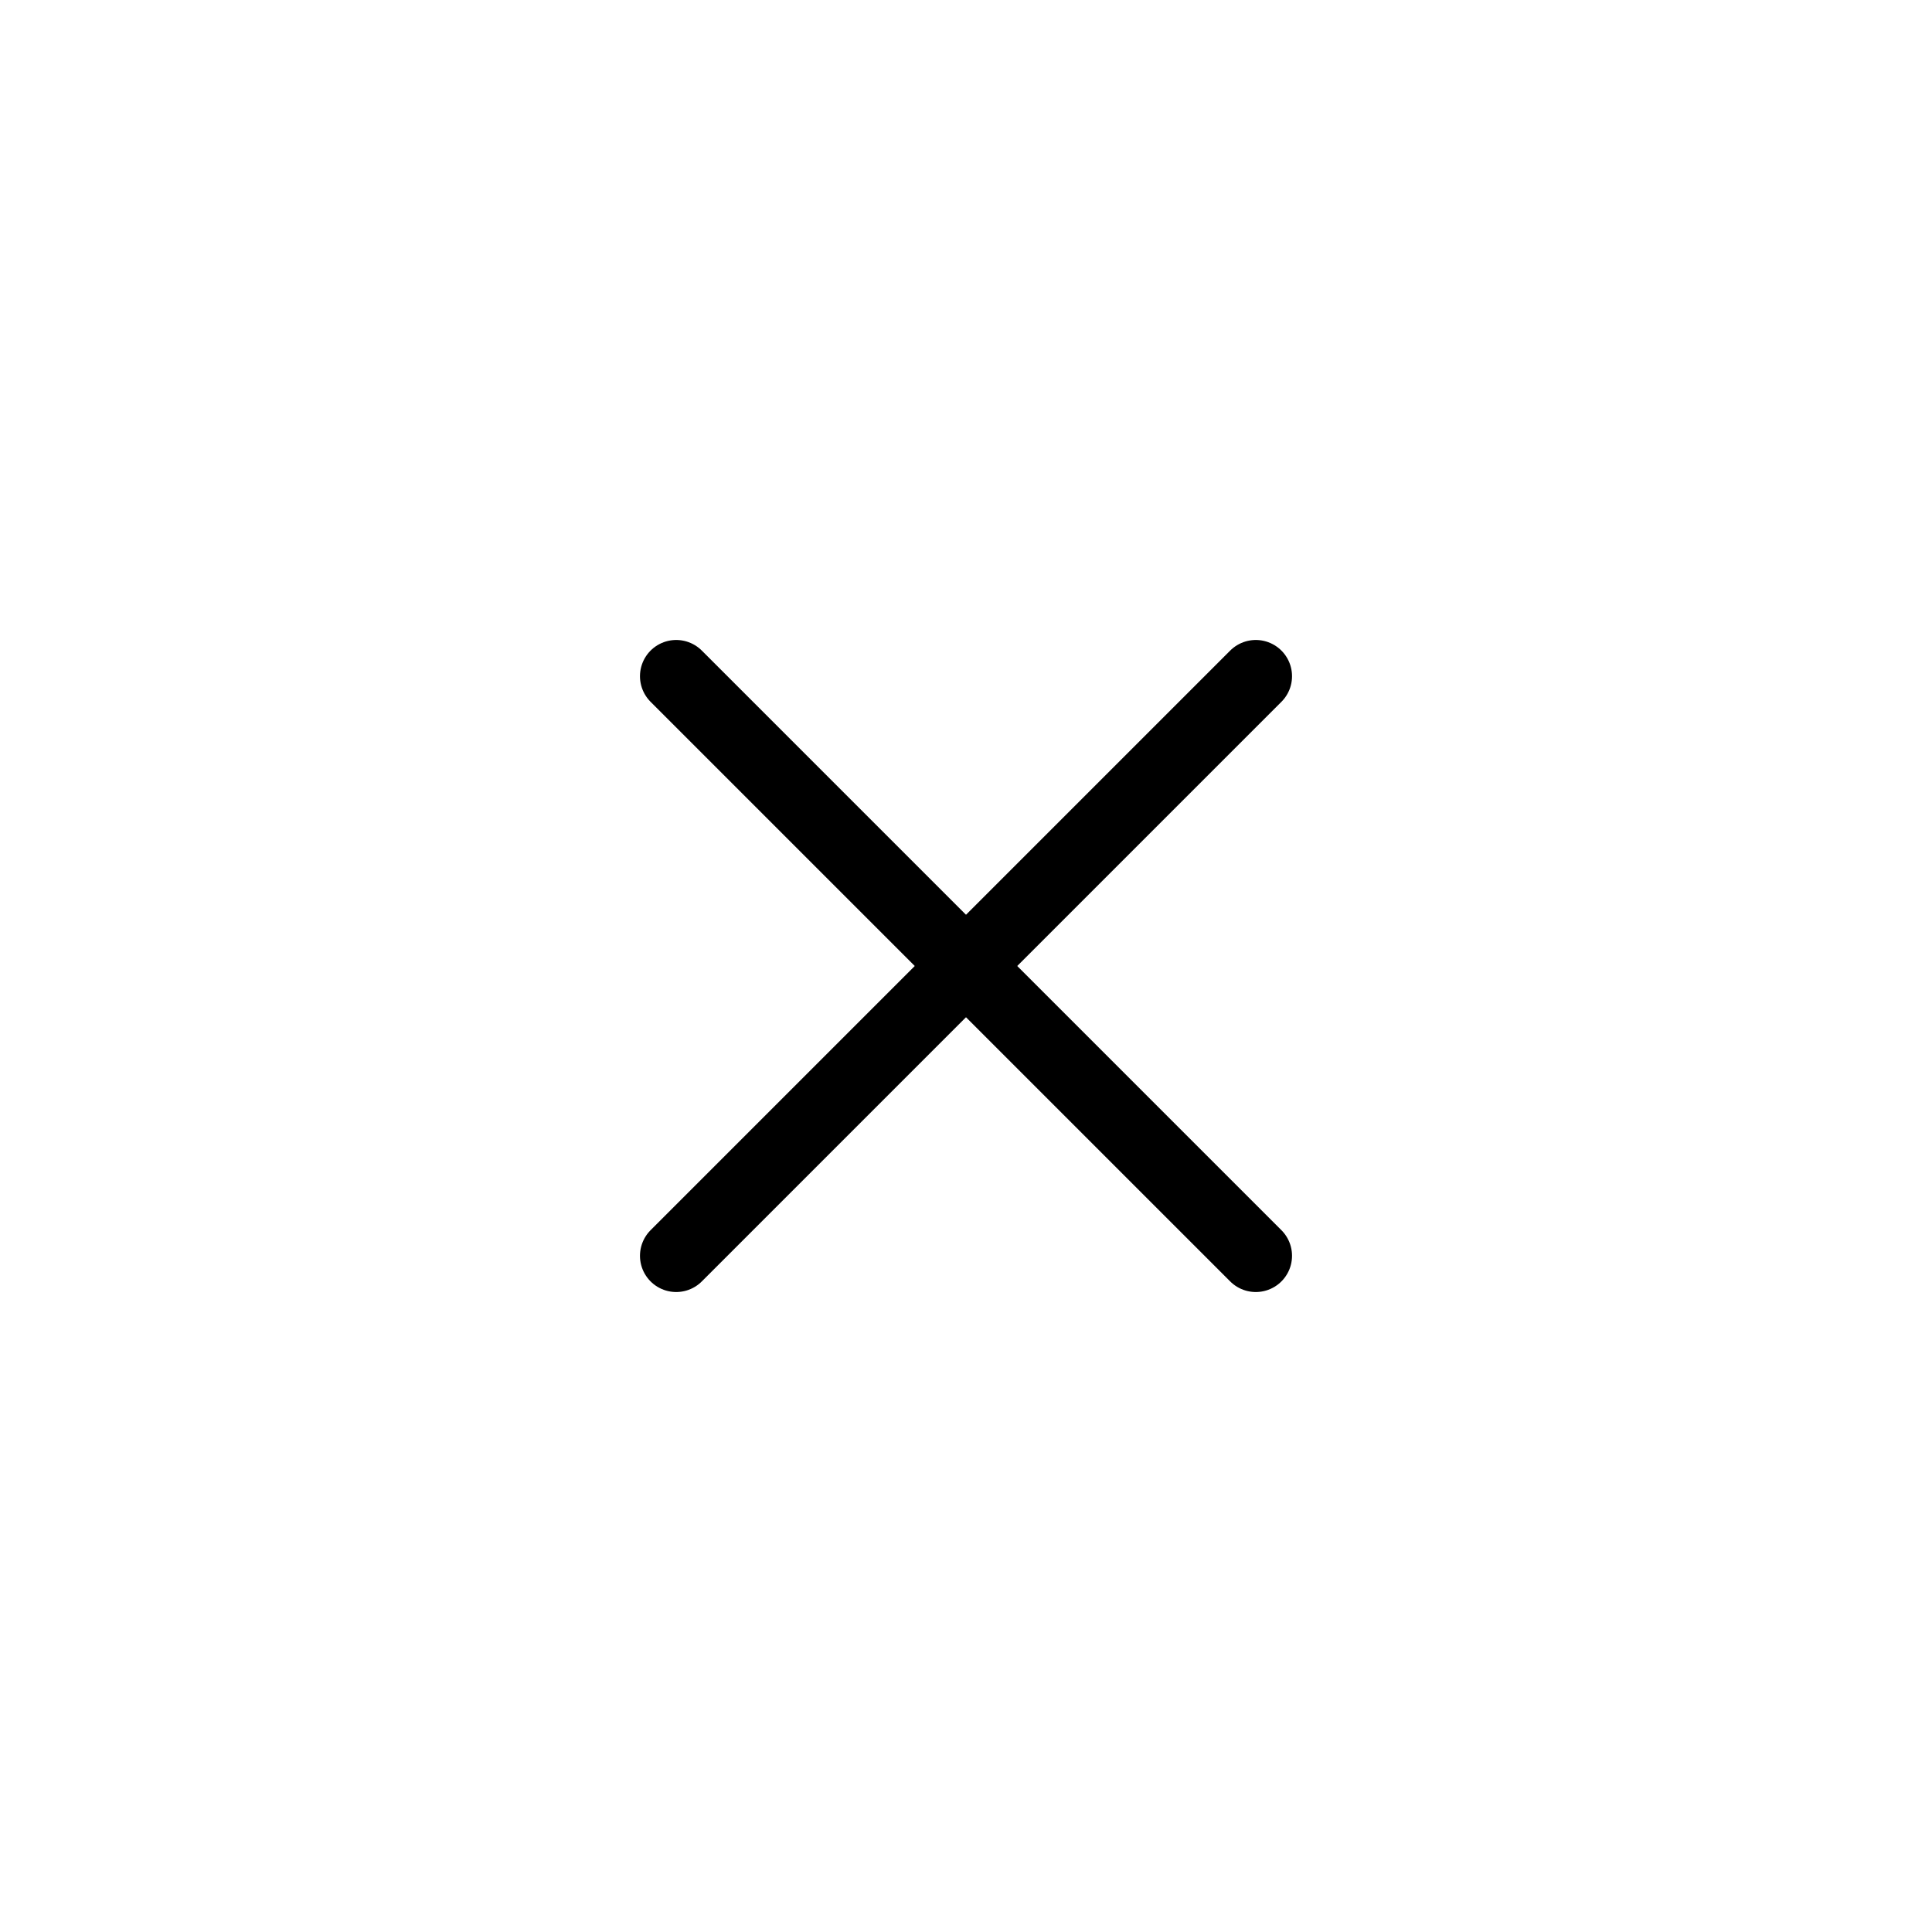
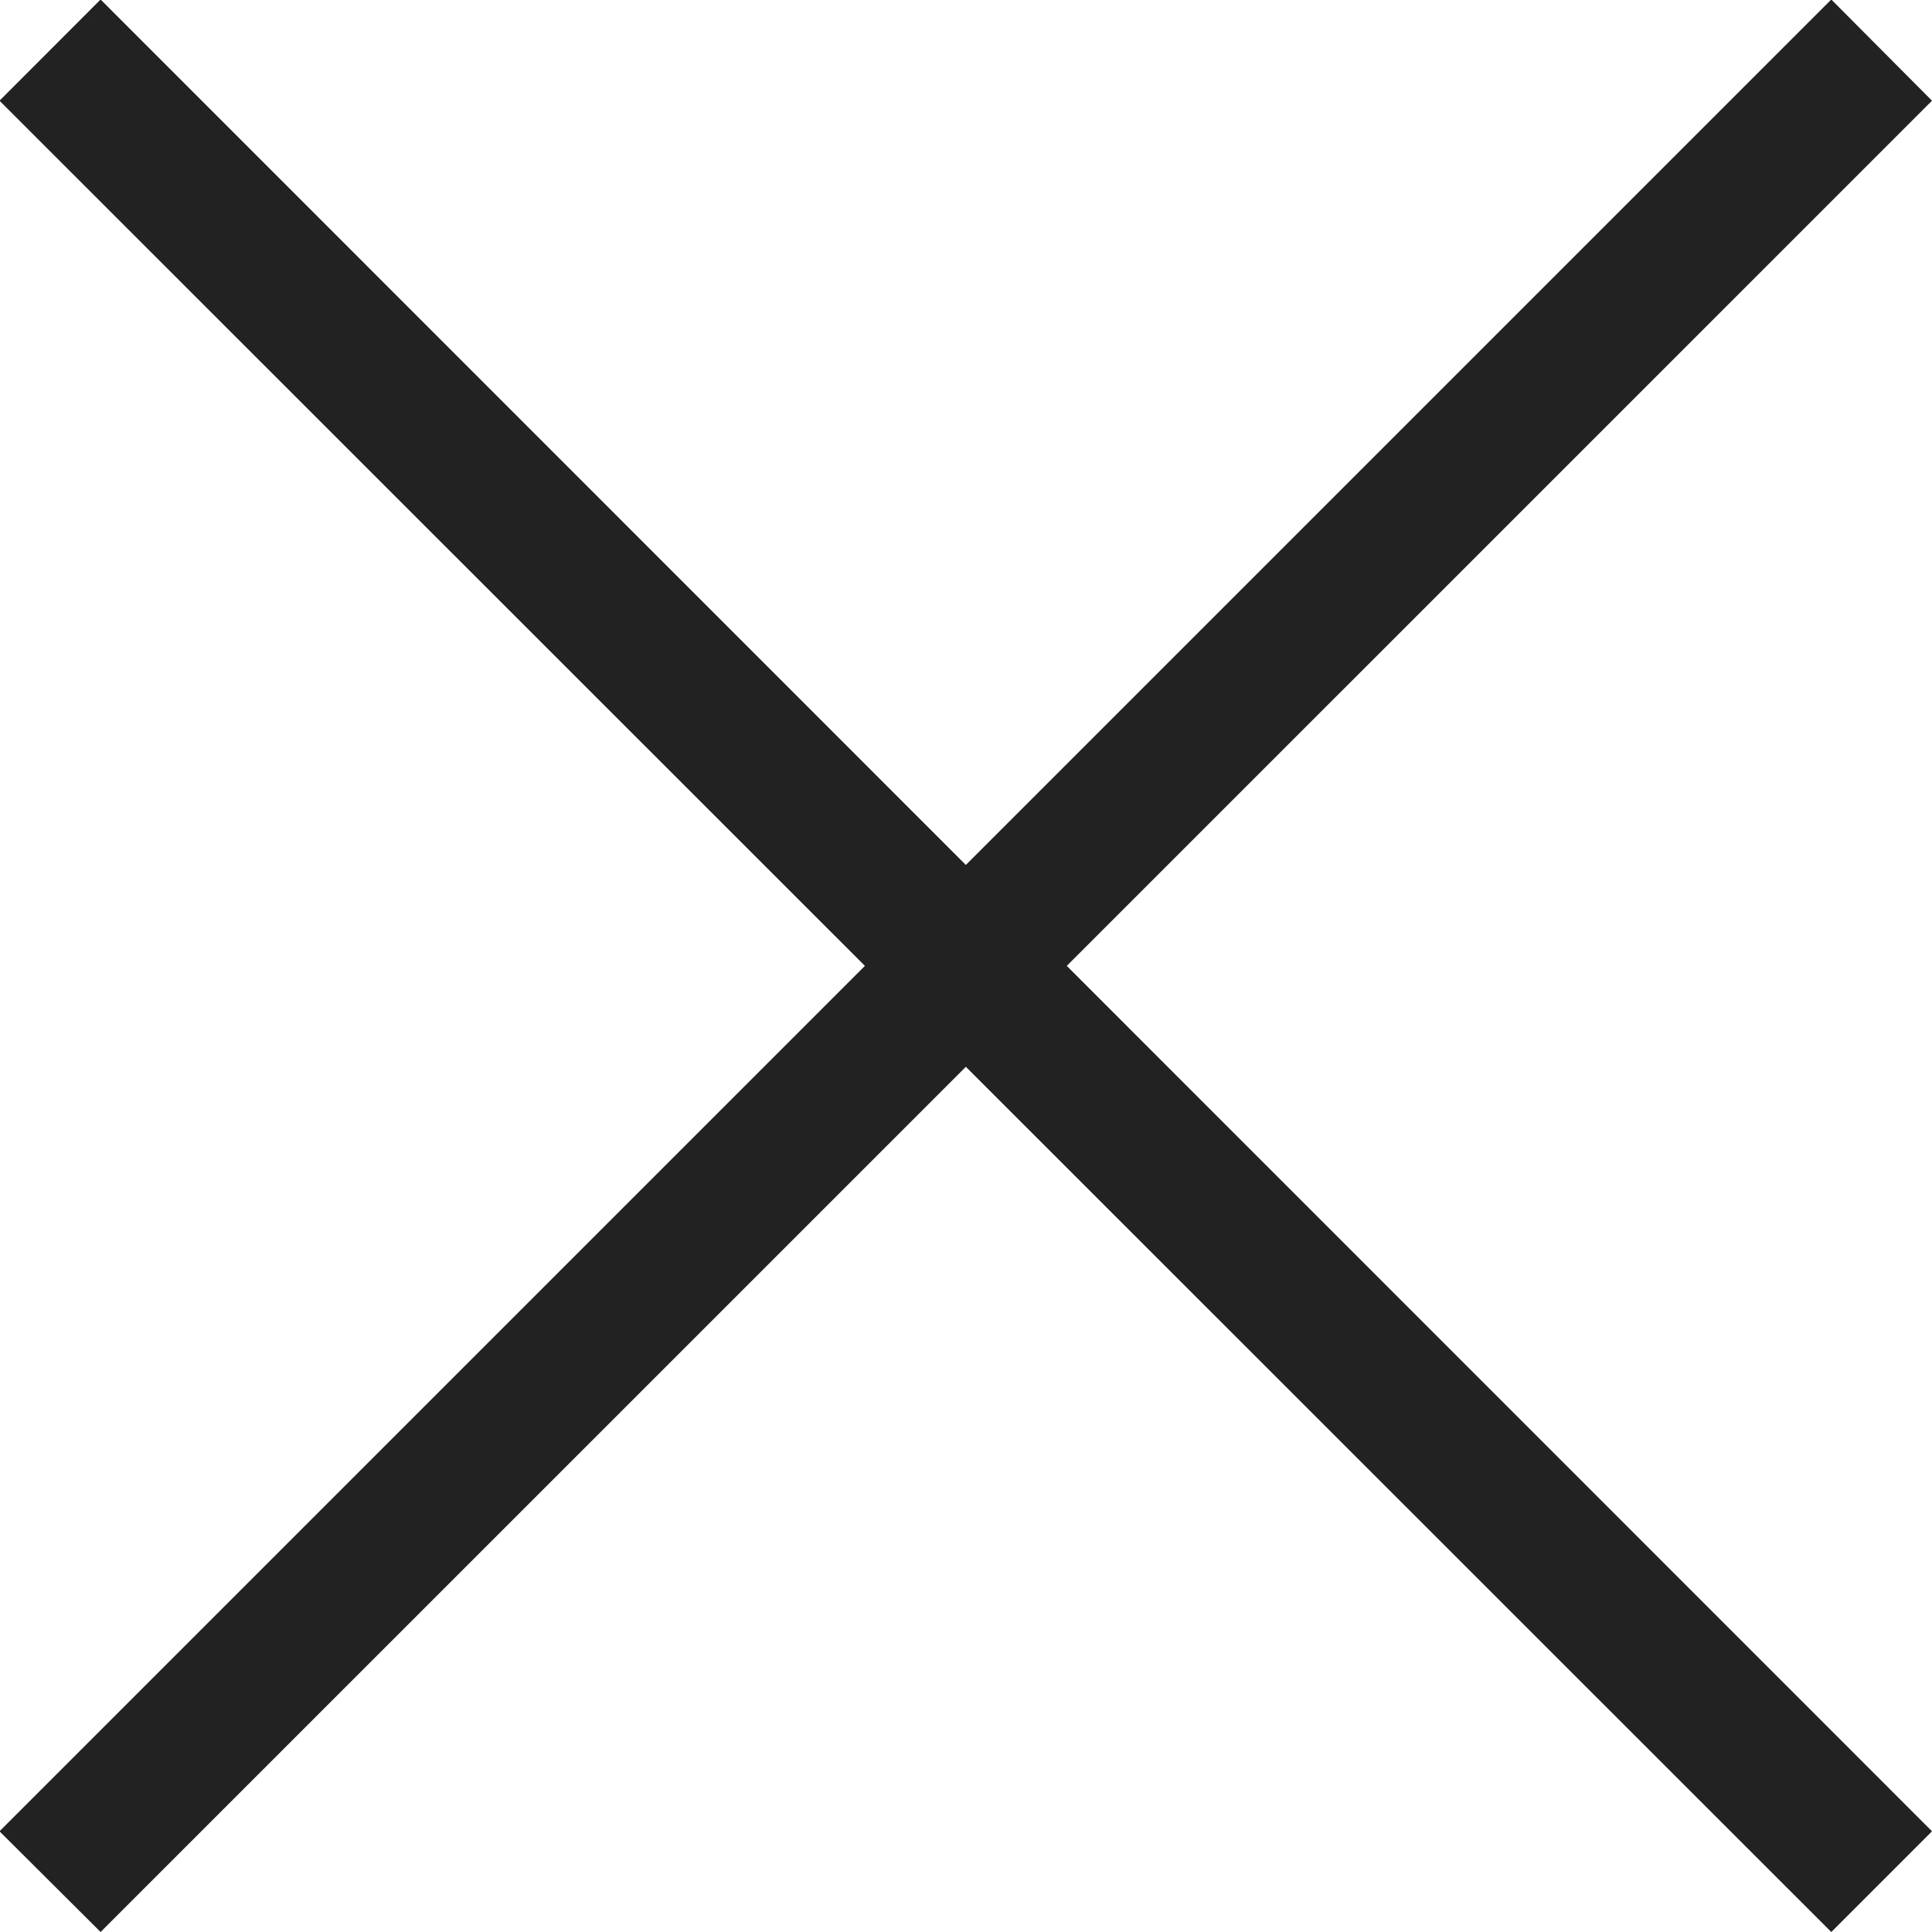
- <svg xmlns="http://www.w3.org/2000/svg" width="40" height="40" viewBox="0 0 40 40">
-   <defs>
-     <clipPath id="clip-path">
-       <rect id="사각형_3428" data-name="사각형 3428" width="24" height="24" transform="translate(333 13)" fill="#cccee4" />
-     </clipPath>
-   </defs>
-   <g id="menu-area" transform="translate(-325 -5)">
-     <rect id="ico-menu-header-area" width="40" height="40" transform="translate(325 5)" fill="#cccee4" opacity="0" />
-     <g id="ic-close-header" transform="translate(333 13)">
-       <g id="ico-menu-header" transform="translate(-333 -13)" clip-path="url(#clip-path)">
-         <g id="그룹_33768" data-name="그룹 33768" transform="translate(0.998 0.998)">
-           <g id="그룹_1" data-name="그룹 1" transform="translate(338 18)">
-             <line id="선_113" data-name="선 113" x2="12" y2="12" transform="translate(0.002 0.002)" fill="none" stroke="#000" stroke-linecap="round" stroke-width="1.5" />
-           </g>
-           <g id="그룹_33767" data-name="그룹 33767" transform="translate(338 18)">
-             <line id="선_113-2" data-name="선 113" x1="12" y2="12" transform="translate(0.002 0.002)" fill="none" stroke="#000" stroke-linecap="round" stroke-width="1.5" />
-           </g>
-         </g>
-       </g>
-     </g>
+ <svg xmlns="http://www.w3.org/2000/svg" width="15.596" height="15.596">
+   <g fill="#222" fill-rule="evenodd">
+     <path d="M-.004 14.783 14.783-.004l.813.817L.812 15.596Z" />
+     <path d="m.812-.004 14.784 14.787-.813.813L-.004.813Z" />
  </g>
</svg>
